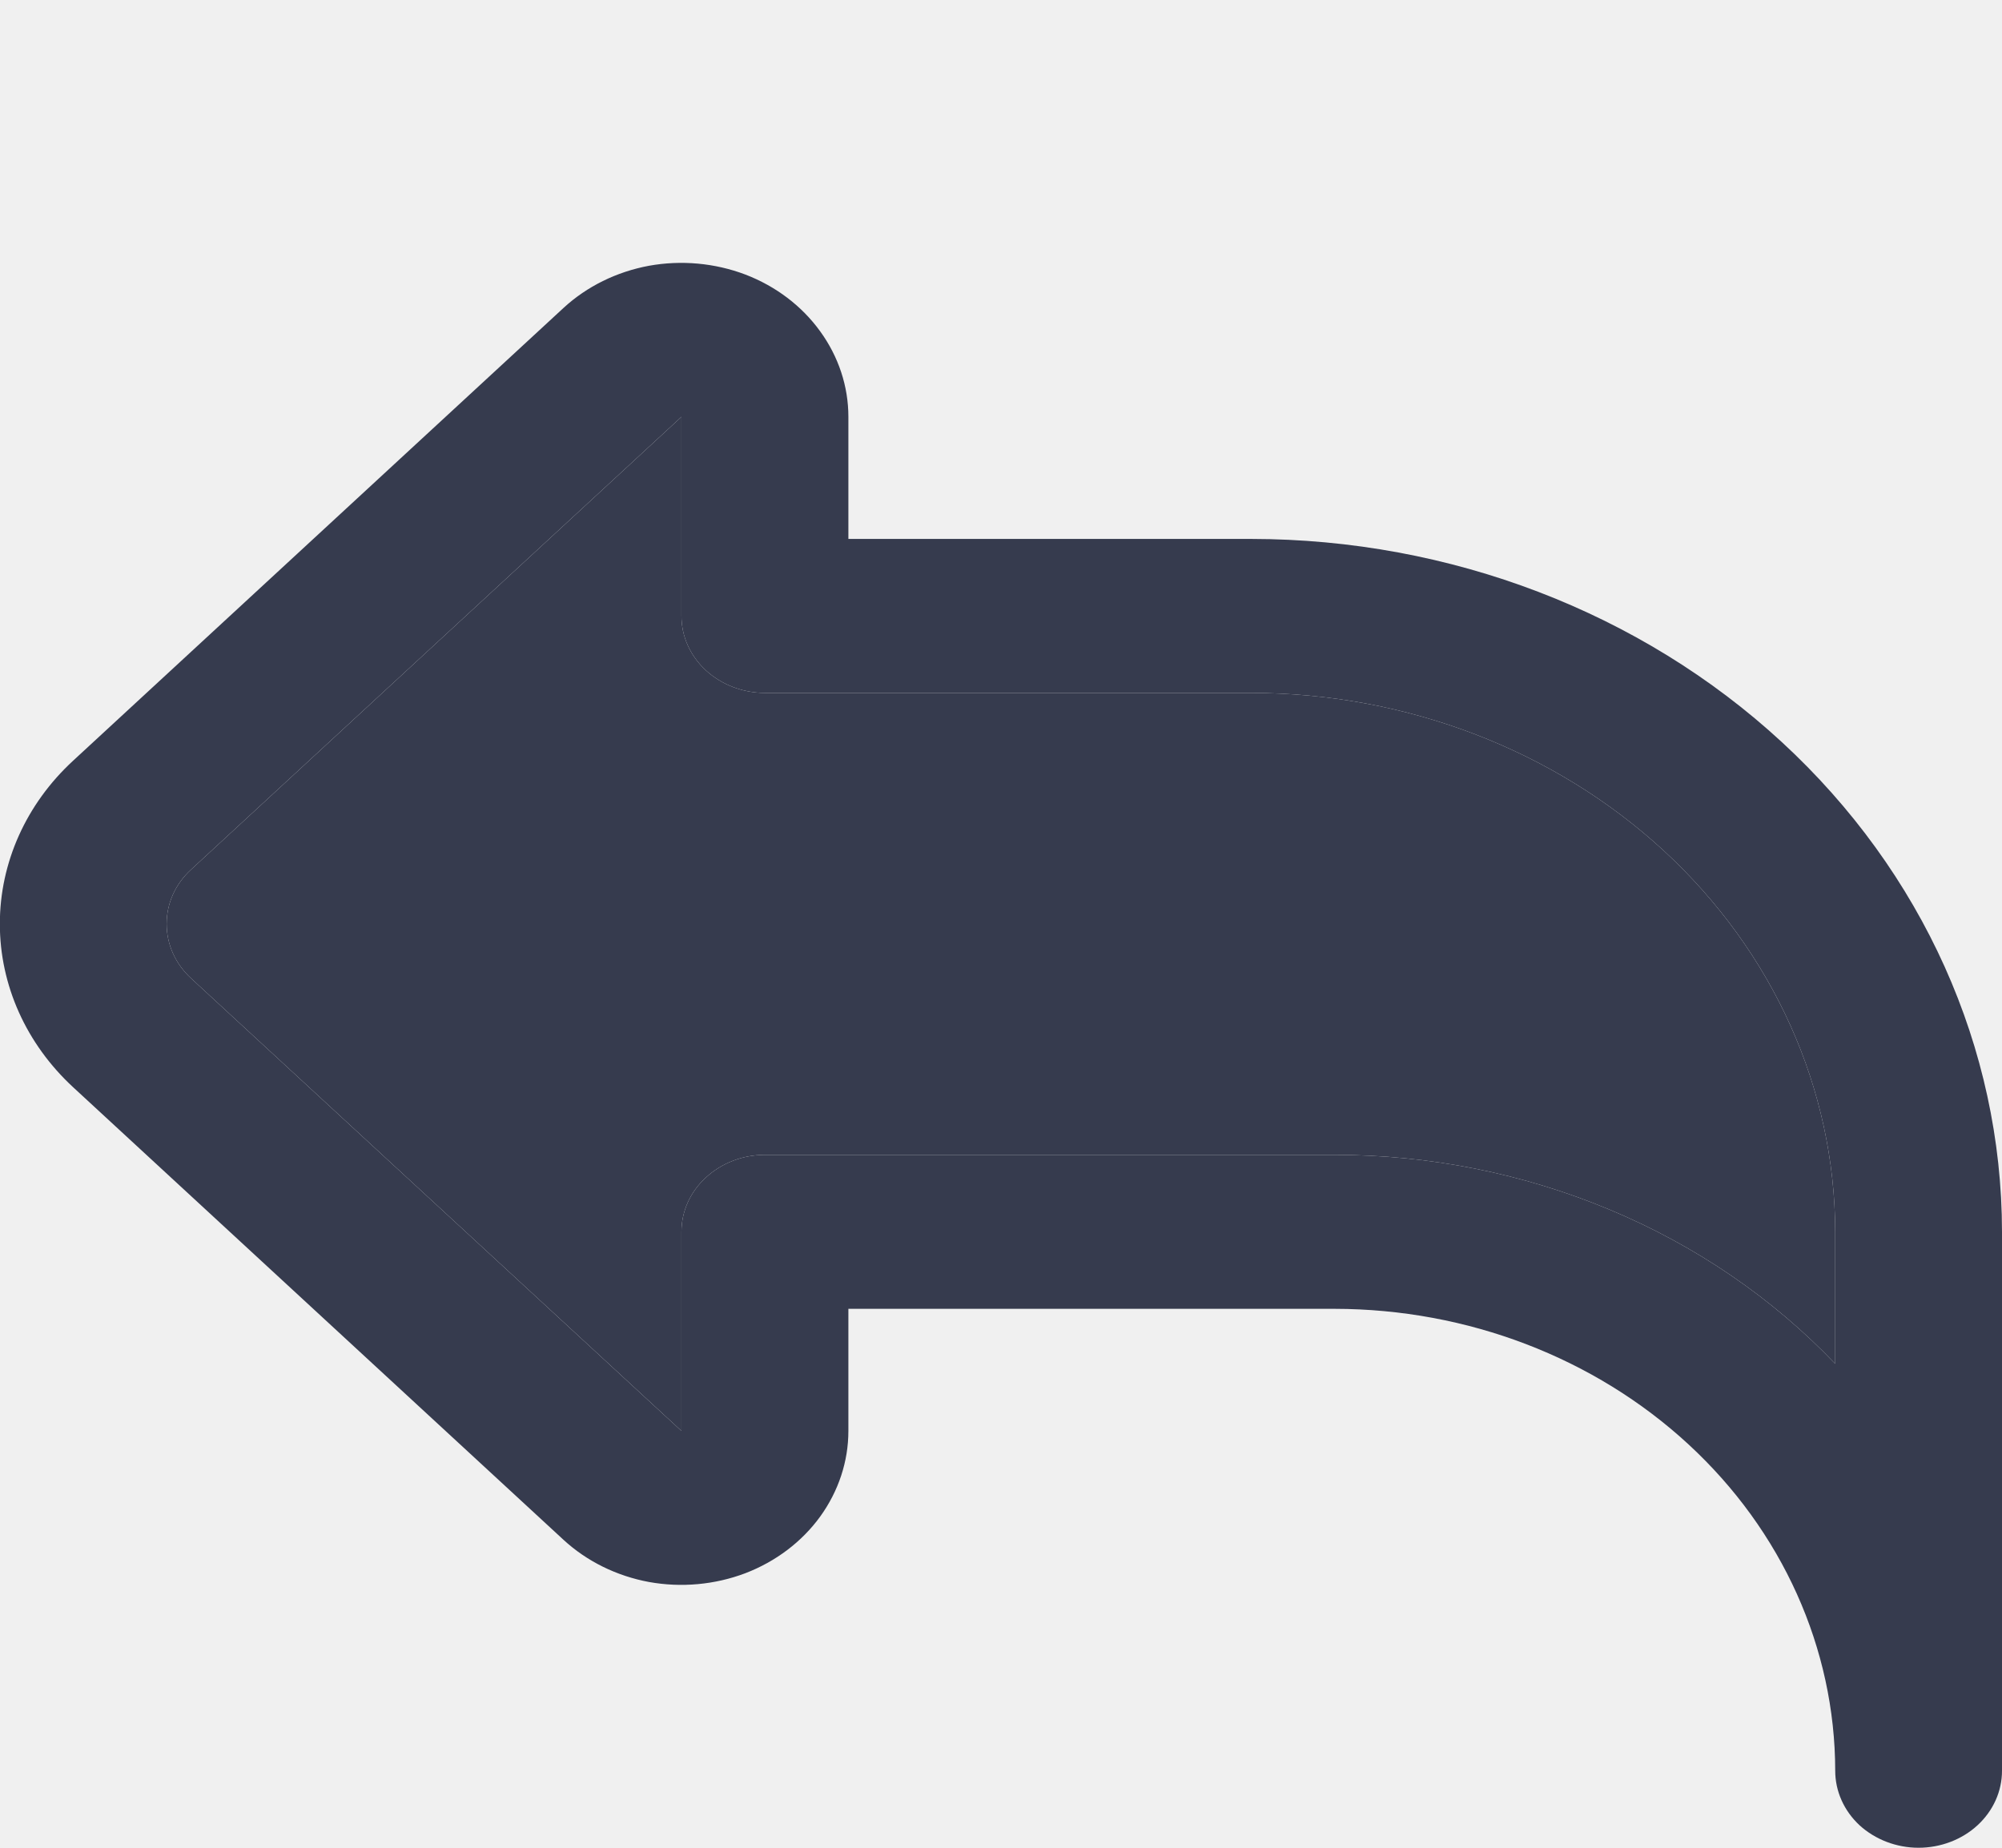
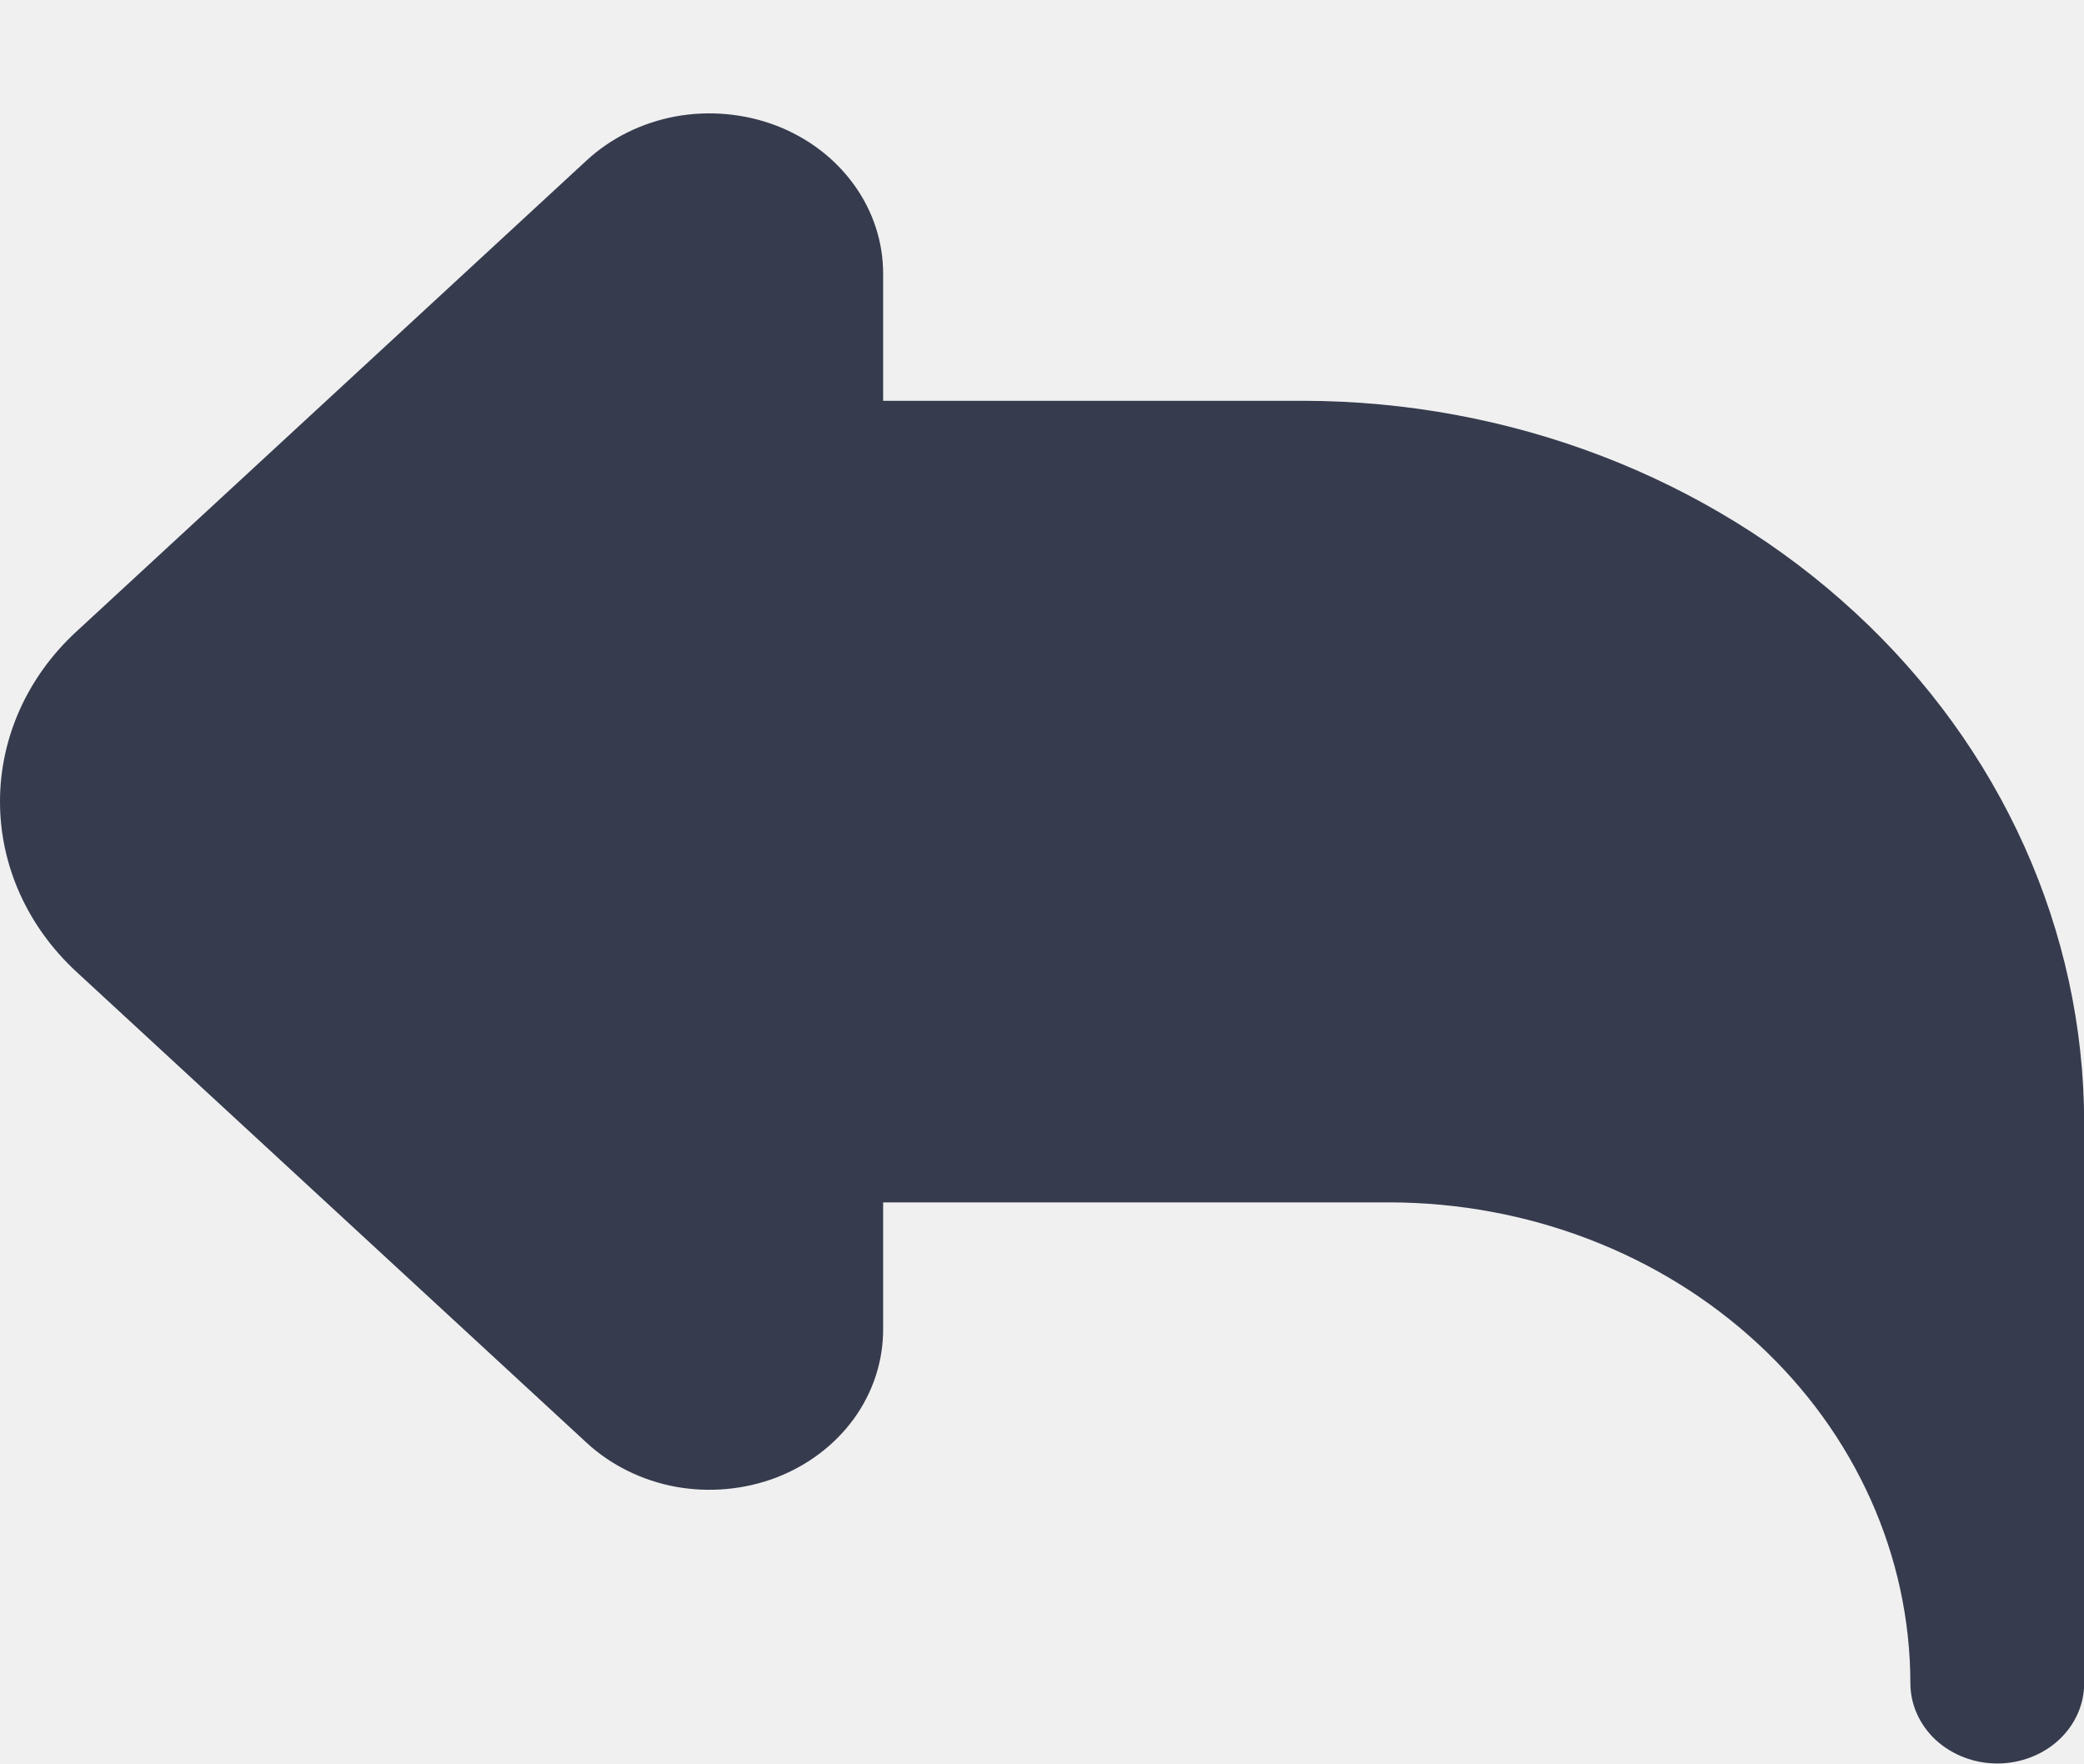
- <svg xmlns="http://www.w3.org/2000/svg" width="13" height="12" viewBox="0 0 13 12" fill="none">
-   <g clip-path="url(#clip0_6161_1870)">
-     <path d="M12.458 12C12.315 12 12.177 11.947 12.075 11.854C11.974 11.76 11.917 11.633 11.917 11.5C11.916 10.705 11.573 9.942 10.964 9.38C10.354 8.817 9.528 8.501 8.667 8.5H5.509V9.293C5.509 9.491 5.445 9.684 5.326 9.849C5.207 10.013 5.038 10.141 4.84 10.217C4.642 10.292 4.424 10.312 4.214 10.274C4.004 10.235 3.811 10.14 3.659 10L0.475 7.061C0.17 6.779 -0.001 6.398 -0.001 6C-0.001 5.602 0.17 5.221 0.475 4.94L3.659 2C3.811 1.86 4.004 1.765 4.214 1.726C4.424 1.688 4.642 1.708 4.84 1.783C5.038 1.859 5.207 1.987 5.326 2.152C5.445 2.316 5.509 2.509 5.509 2.707V3.5H8.125C9.417 3.501 10.657 3.976 11.571 4.82C12.485 5.663 12.999 6.807 13 8V11.5C13 11.633 12.943 11.76 12.841 11.854C12.74 11.947 12.602 12 12.458 12ZM4.425 2.707L1.241 5.647C1.139 5.74 1.082 5.867 1.082 6C1.082 6.133 1.139 6.26 1.241 6.354L4.425 9.293V8C4.425 7.867 4.482 7.74 4.584 7.647C4.686 7.553 4.823 7.5 4.967 7.5H8.667C9.282 7.5 9.89 7.621 10.45 7.855C11.011 8.089 11.511 8.431 11.917 8.857V8C11.915 7.072 11.516 6.183 10.805 5.526C10.094 4.87 9.13 4.501 8.125 4.5H4.967C4.823 4.5 4.686 4.447 4.584 4.354C4.482 4.26 4.425 4.133 4.425 4V2.707Z" fill="#363B4E" />
-     <path d="M4.425 2.707L1.241 5.647C1.139 5.74 1.082 5.867 1.082 6C1.082 6.133 1.139 6.26 1.241 6.354L4.425 9.293V8C4.425 7.867 4.482 7.74 4.584 7.647C4.686 7.553 4.823 7.5 4.967 7.5H8.667C9.282 7.5 9.89 7.621 10.45 7.855C11.011 8.089 11.511 8.431 11.917 8.857V8C11.915 7.072 11.516 6.183 10.805 5.526C10.094 4.87 9.13 4.501 8.125 4.5H4.967C4.823 4.5 4.686 4.447 4.584 4.354C4.482 4.26 4.425 4.133 4.425 4V2.707Z" fill="#363B4E" />
-   </g>
-   <defs>
-     <clipPath id="clip0_6161_1870">
-       <rect width="13" height="12" fill="white" />
-     </clipPath>
-   </defs>
+ <svg xmlns="http://www.w3.org/2000/svg" width="13" height="11" viewBox="0 0 13 11" fill="none">
+   <path d="M12.459 11C12.315 11 12.178 10.947 12.076 10.854C11.975 10.76 11.917 10.633 11.917 10.5C11.916 9.705 11.574 8.942 10.964 8.38C10.355 7.817 9.529 7.501 8.667 7.5H5.509V8.293C5.509 8.491 5.446 8.684 5.327 8.849C5.208 9.013 5.039 9.141 4.841 9.217C4.643 9.292 4.425 9.312 4.215 9.274C4.005 9.235 3.812 9.14 3.66 9L0.476 6.061C0.171 5.779 0 5.398 0 5C0 4.602 0.171 4.221 0.476 3.94L3.66 1C3.812 0.86 4.005 0.765 4.215 0.726C4.425 0.688 4.643 0.708 4.841 0.783C5.039 0.859 5.208 0.987 5.327 1.152C5.446 1.316 5.509 1.509 5.509 1.707V2.5H8.126C9.418 2.501 10.657 2.976 11.571 3.82C12.485 4.663 12.999 5.807 13.001 7V10.5C13.001 10.633 12.944 10.76 12.842 10.854C12.741 10.947 12.603 11 12.459 11Z" fill="#363B4E" />
</svg>
